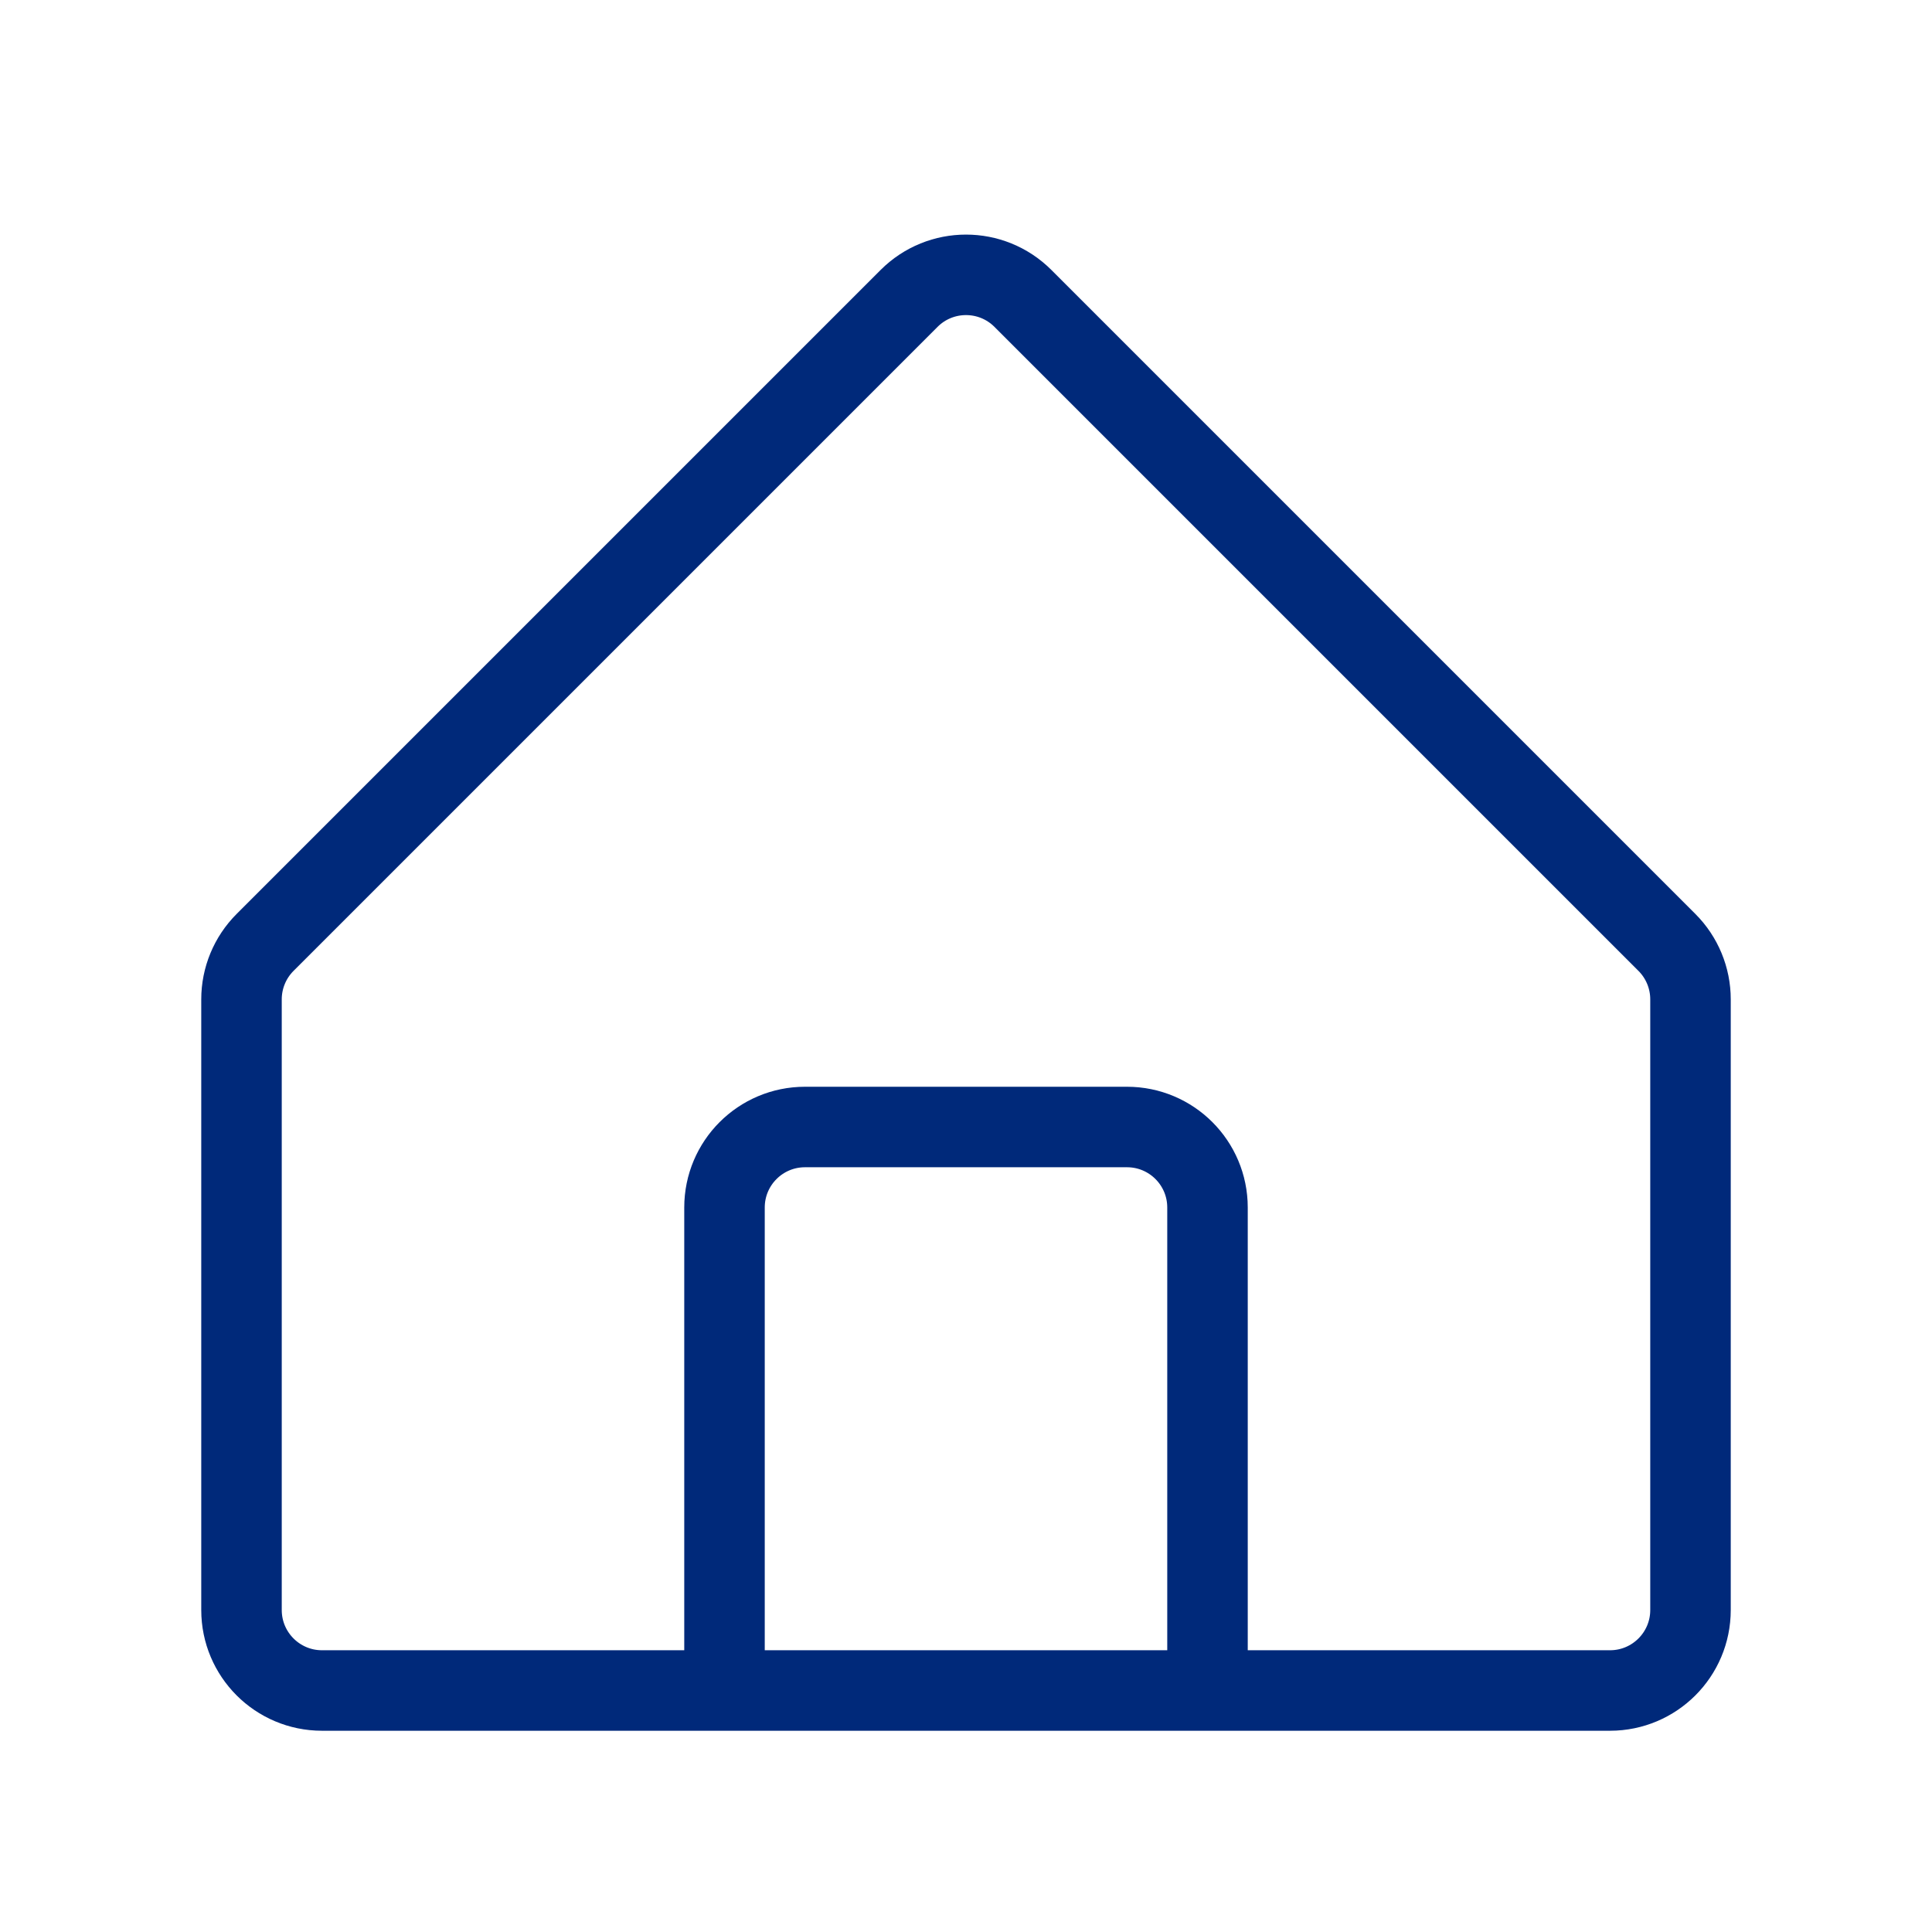
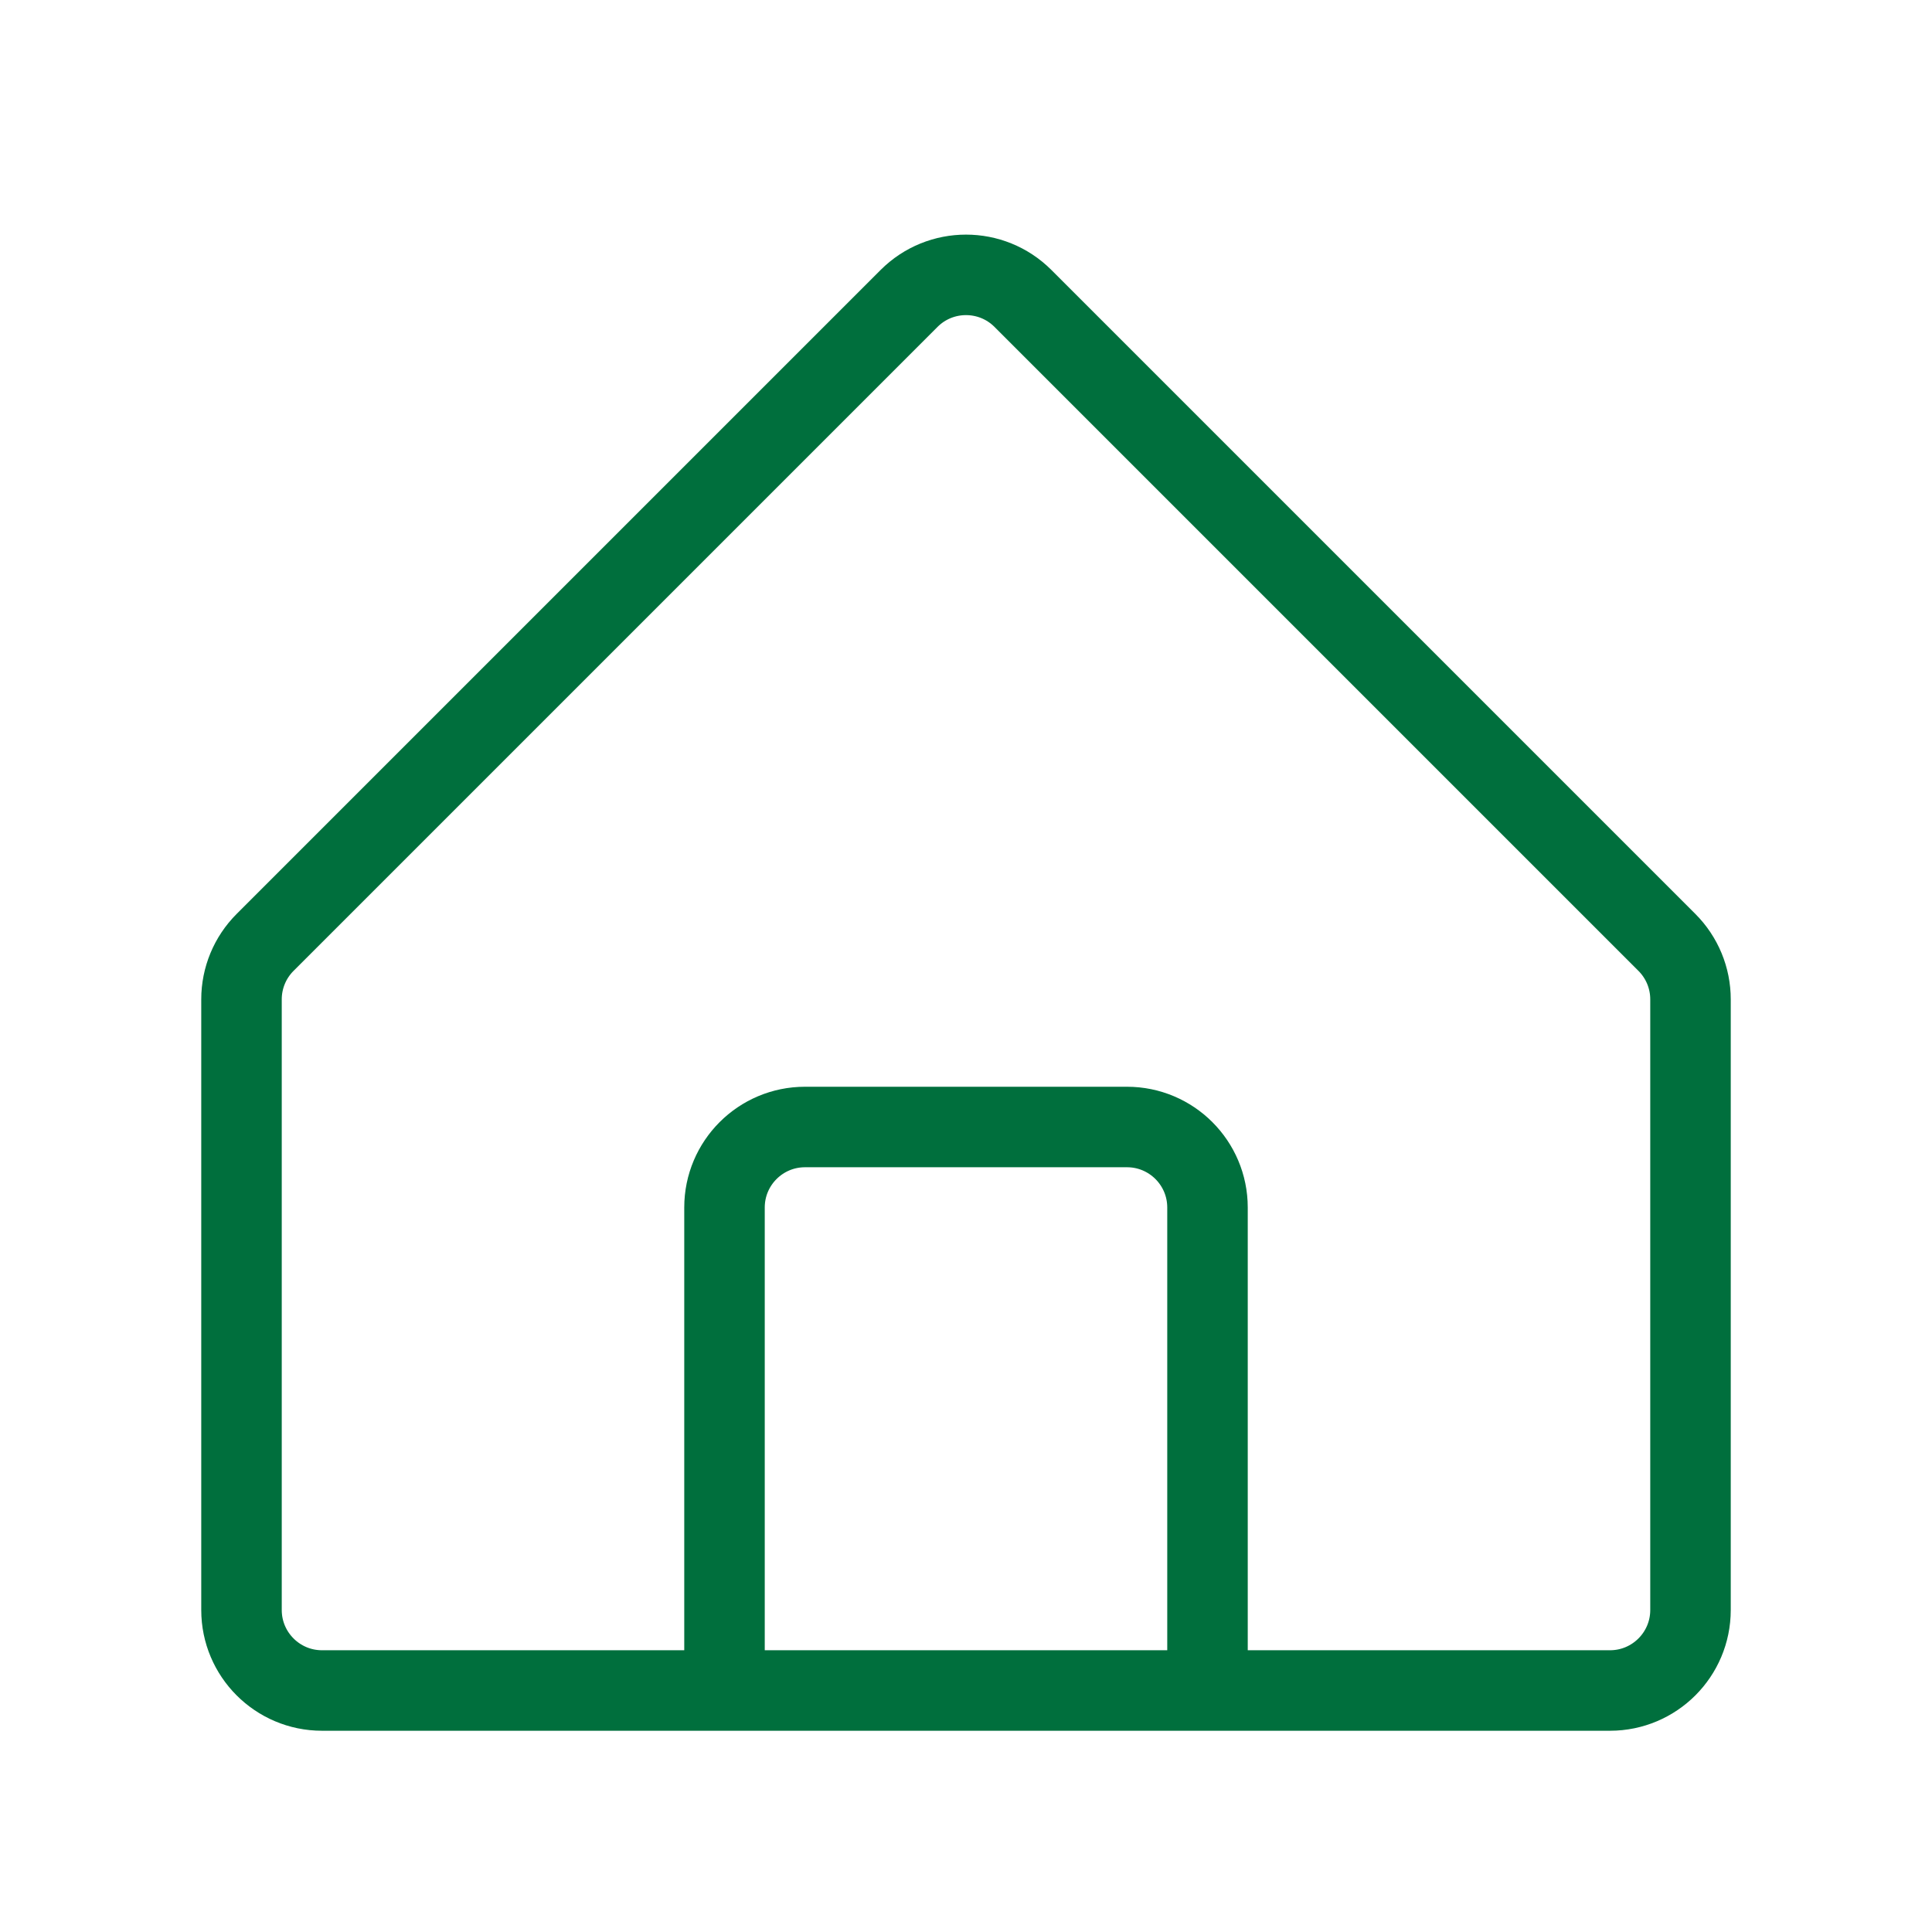
- <svg xmlns="http://www.w3.org/2000/svg" width="800" height="800" viewBox="0 0 800 800" fill="none">
-   <g clip-path="url(#clip0_81_3)">
-     <mask id="mask0_81_3" style="mask-type:luminance" maskUnits="userSpaceOnUse" x="0" y="0" width="800" height="800">
-       <path d="M800 0H0V800H800V0Z" fill="white" />
-     </mask>
-     <g mask="url(#mask0_81_3)">
-       <path d="M800 0H0V800H800V0Z" fill="white" />
-       <path d="M300 700H133.333C114.924 700 100 685.077 100 666.667V413.807C100 404.967 103.512 396.487 109.763 390.237L376.43 123.57C389.447 110.553 410.553 110.553 423.57 123.57L690.237 390.237C696.487 396.487 700 404.967 700 413.807V666.667C700 685.077 685.077 700 666.667 700H500M300 700H500M300 700V500C300 481.59 314.924 466.667 333.333 466.667H466.667C485.077 466.667 500 481.59 500 500V700" stroke="#00297A" stroke-width="33.333" stroke-linejoin="round" />
+ <svg xmlns="http://www.w3.org/2000/svg" width="800px" height="800px" viewBox="0 0 24 24" fill="none">
+   <g id="SVGRepo_bgCarrier" stroke-width="0" />
+   <g id="SVGRepo_tracerCarrier" stroke-linecap="round" stroke-linejoin="round" />
+   <g id="SVGRepo_iconCarrier">
+     <g clip-path="url(#clip0_15_3)">
+       <rect width="24" height="24" fill="white" />
+       <path d="M9 21H4C3.448 21 3 20.552 3 20V12.414C3 12.149 3.105 11.895 3.293 11.707L11.293 3.707C11.683 3.317 12.317 3.317 12.707 3.707L20.707 11.707C20.895 11.895 21 12.149 21 12.414V20C21 20.552 20.552 21 20 21H15M9 21H15M9 21V15C9 14.448 9.448 14 10 14H14C14.552 14 15 14.448 15 15V21" stroke="#006F3D" stroke-linejoin="round" />
    </g>
+     <defs>
+       <clipPath id="clip0_15_3">
+         <rect width="24" height="24" fill="white" />
+       </clipPath>
+     </defs>
  </g>
-   <defs>
-     <clipPath id="clip0_81_3">
-       <rect width="800" height="800" fill="white" />
-     </clipPath>
-   </defs>
</svg>
